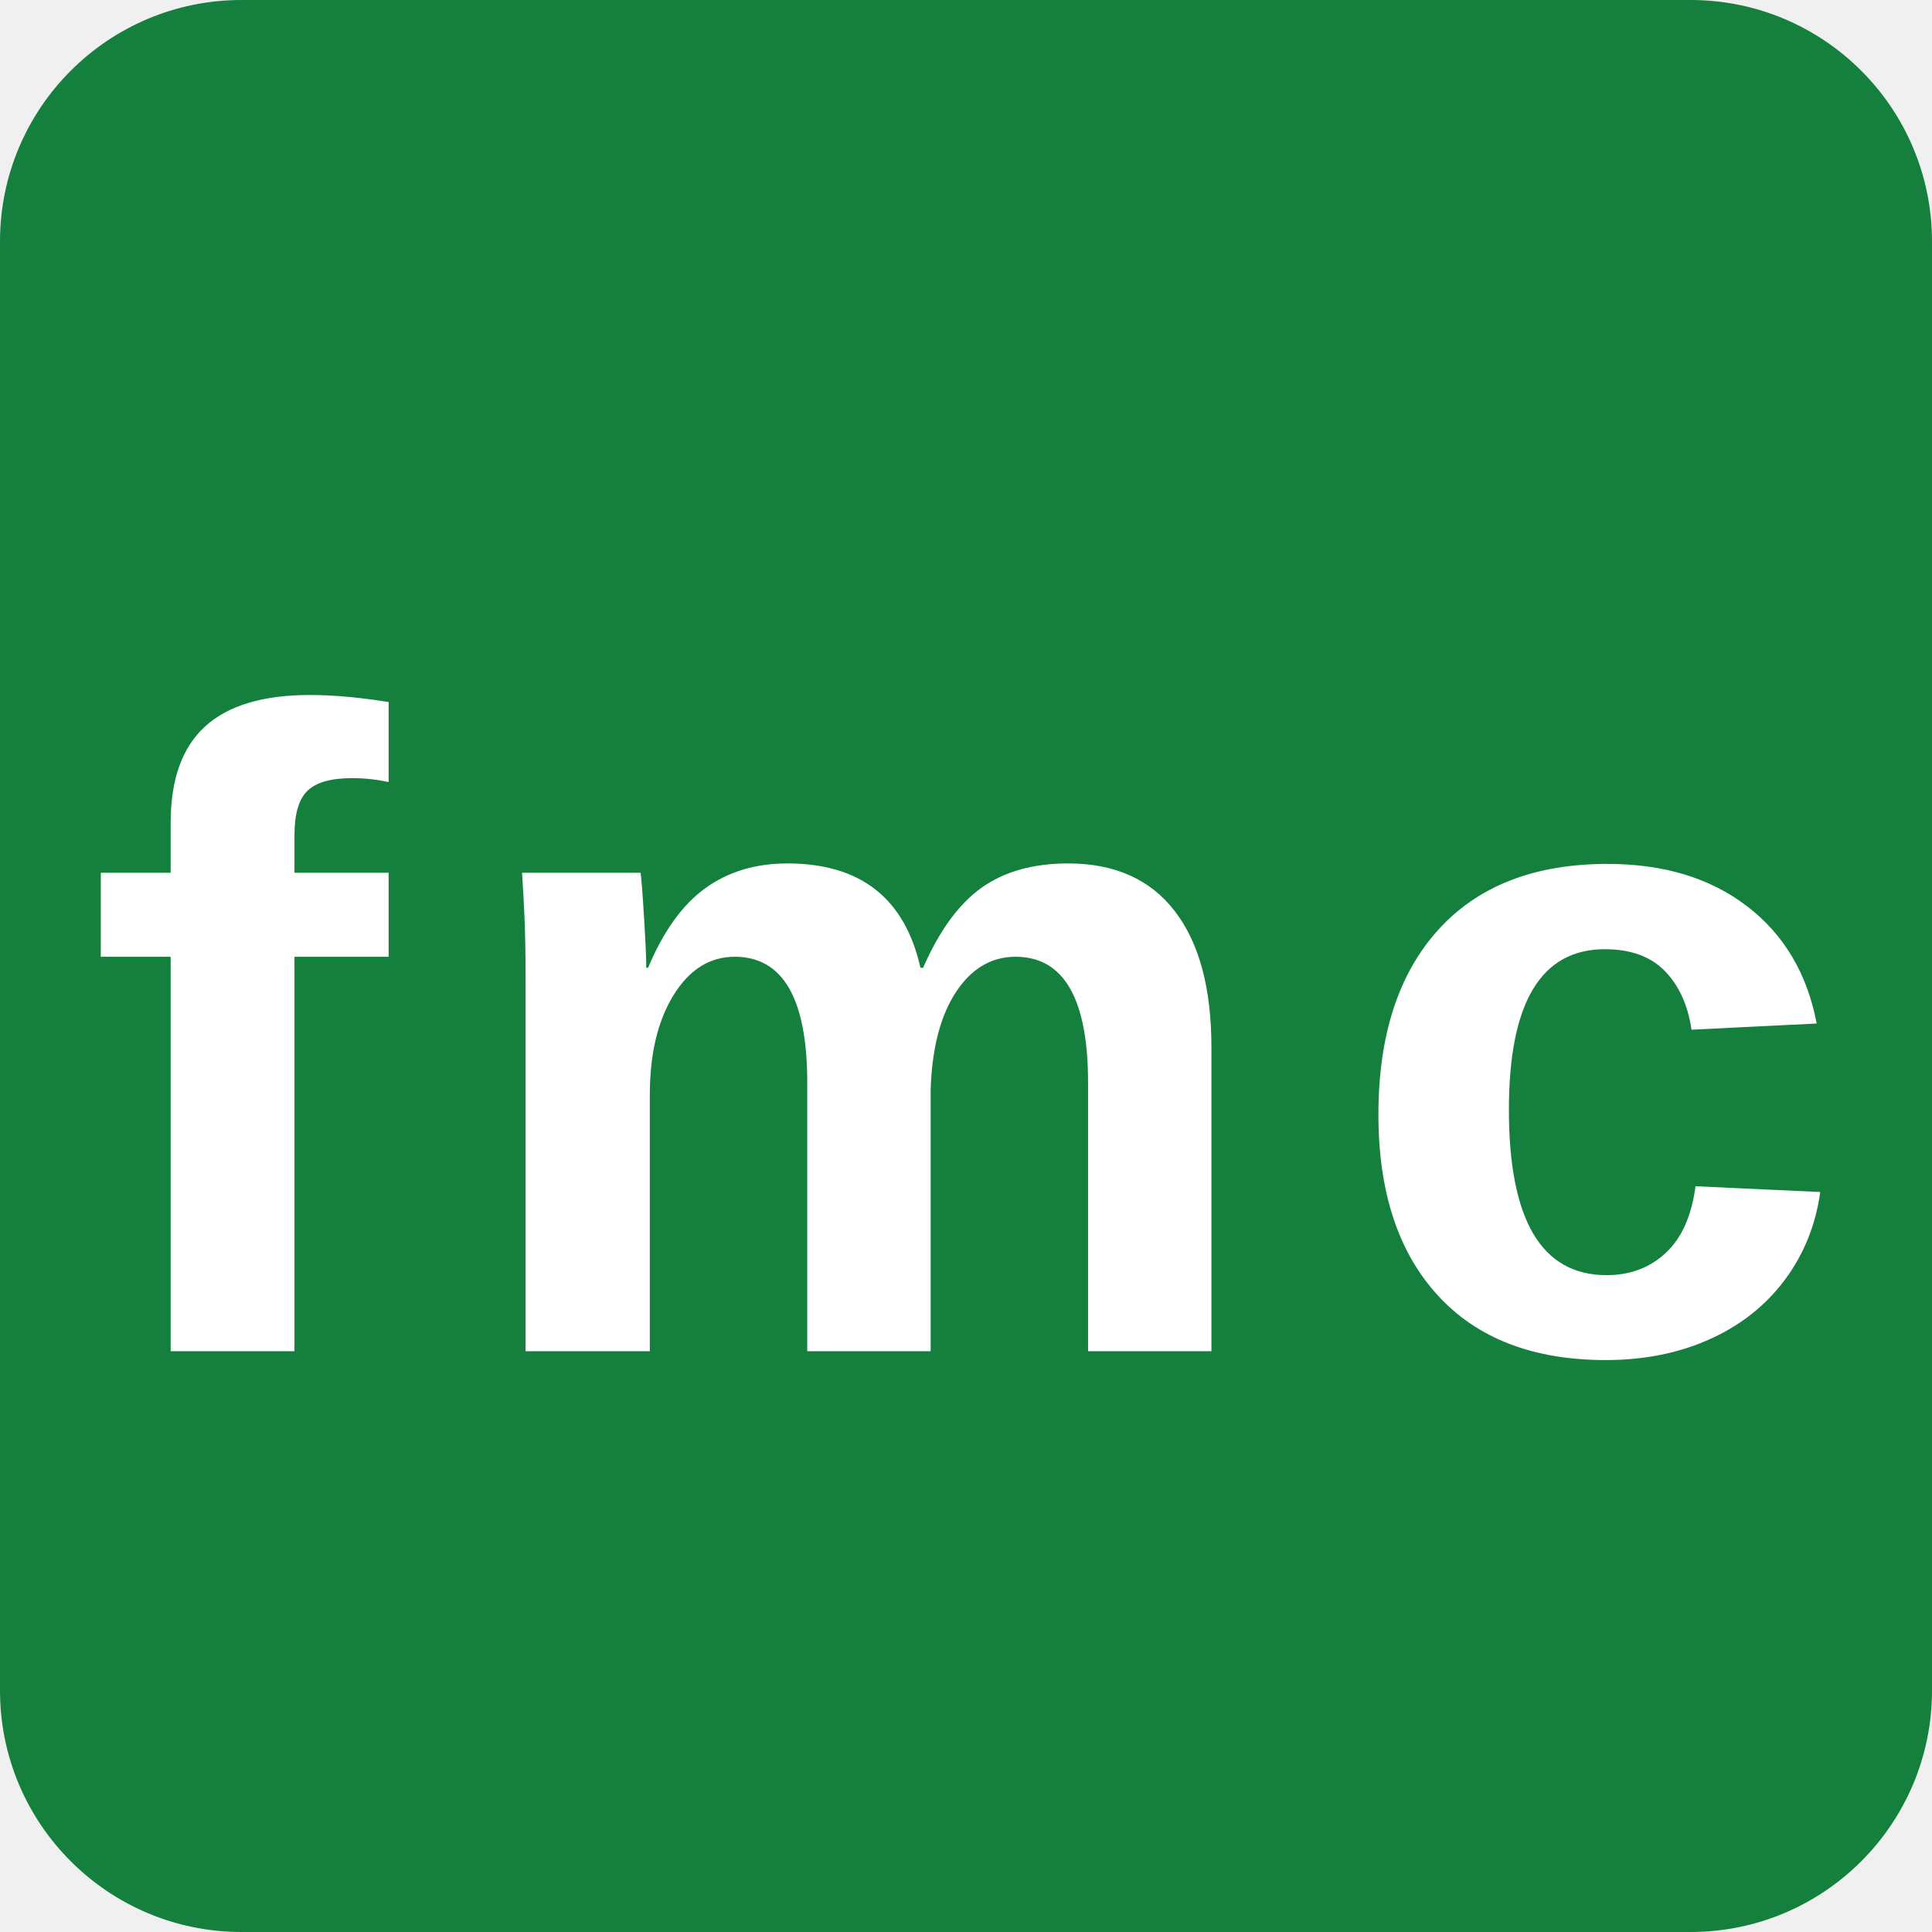
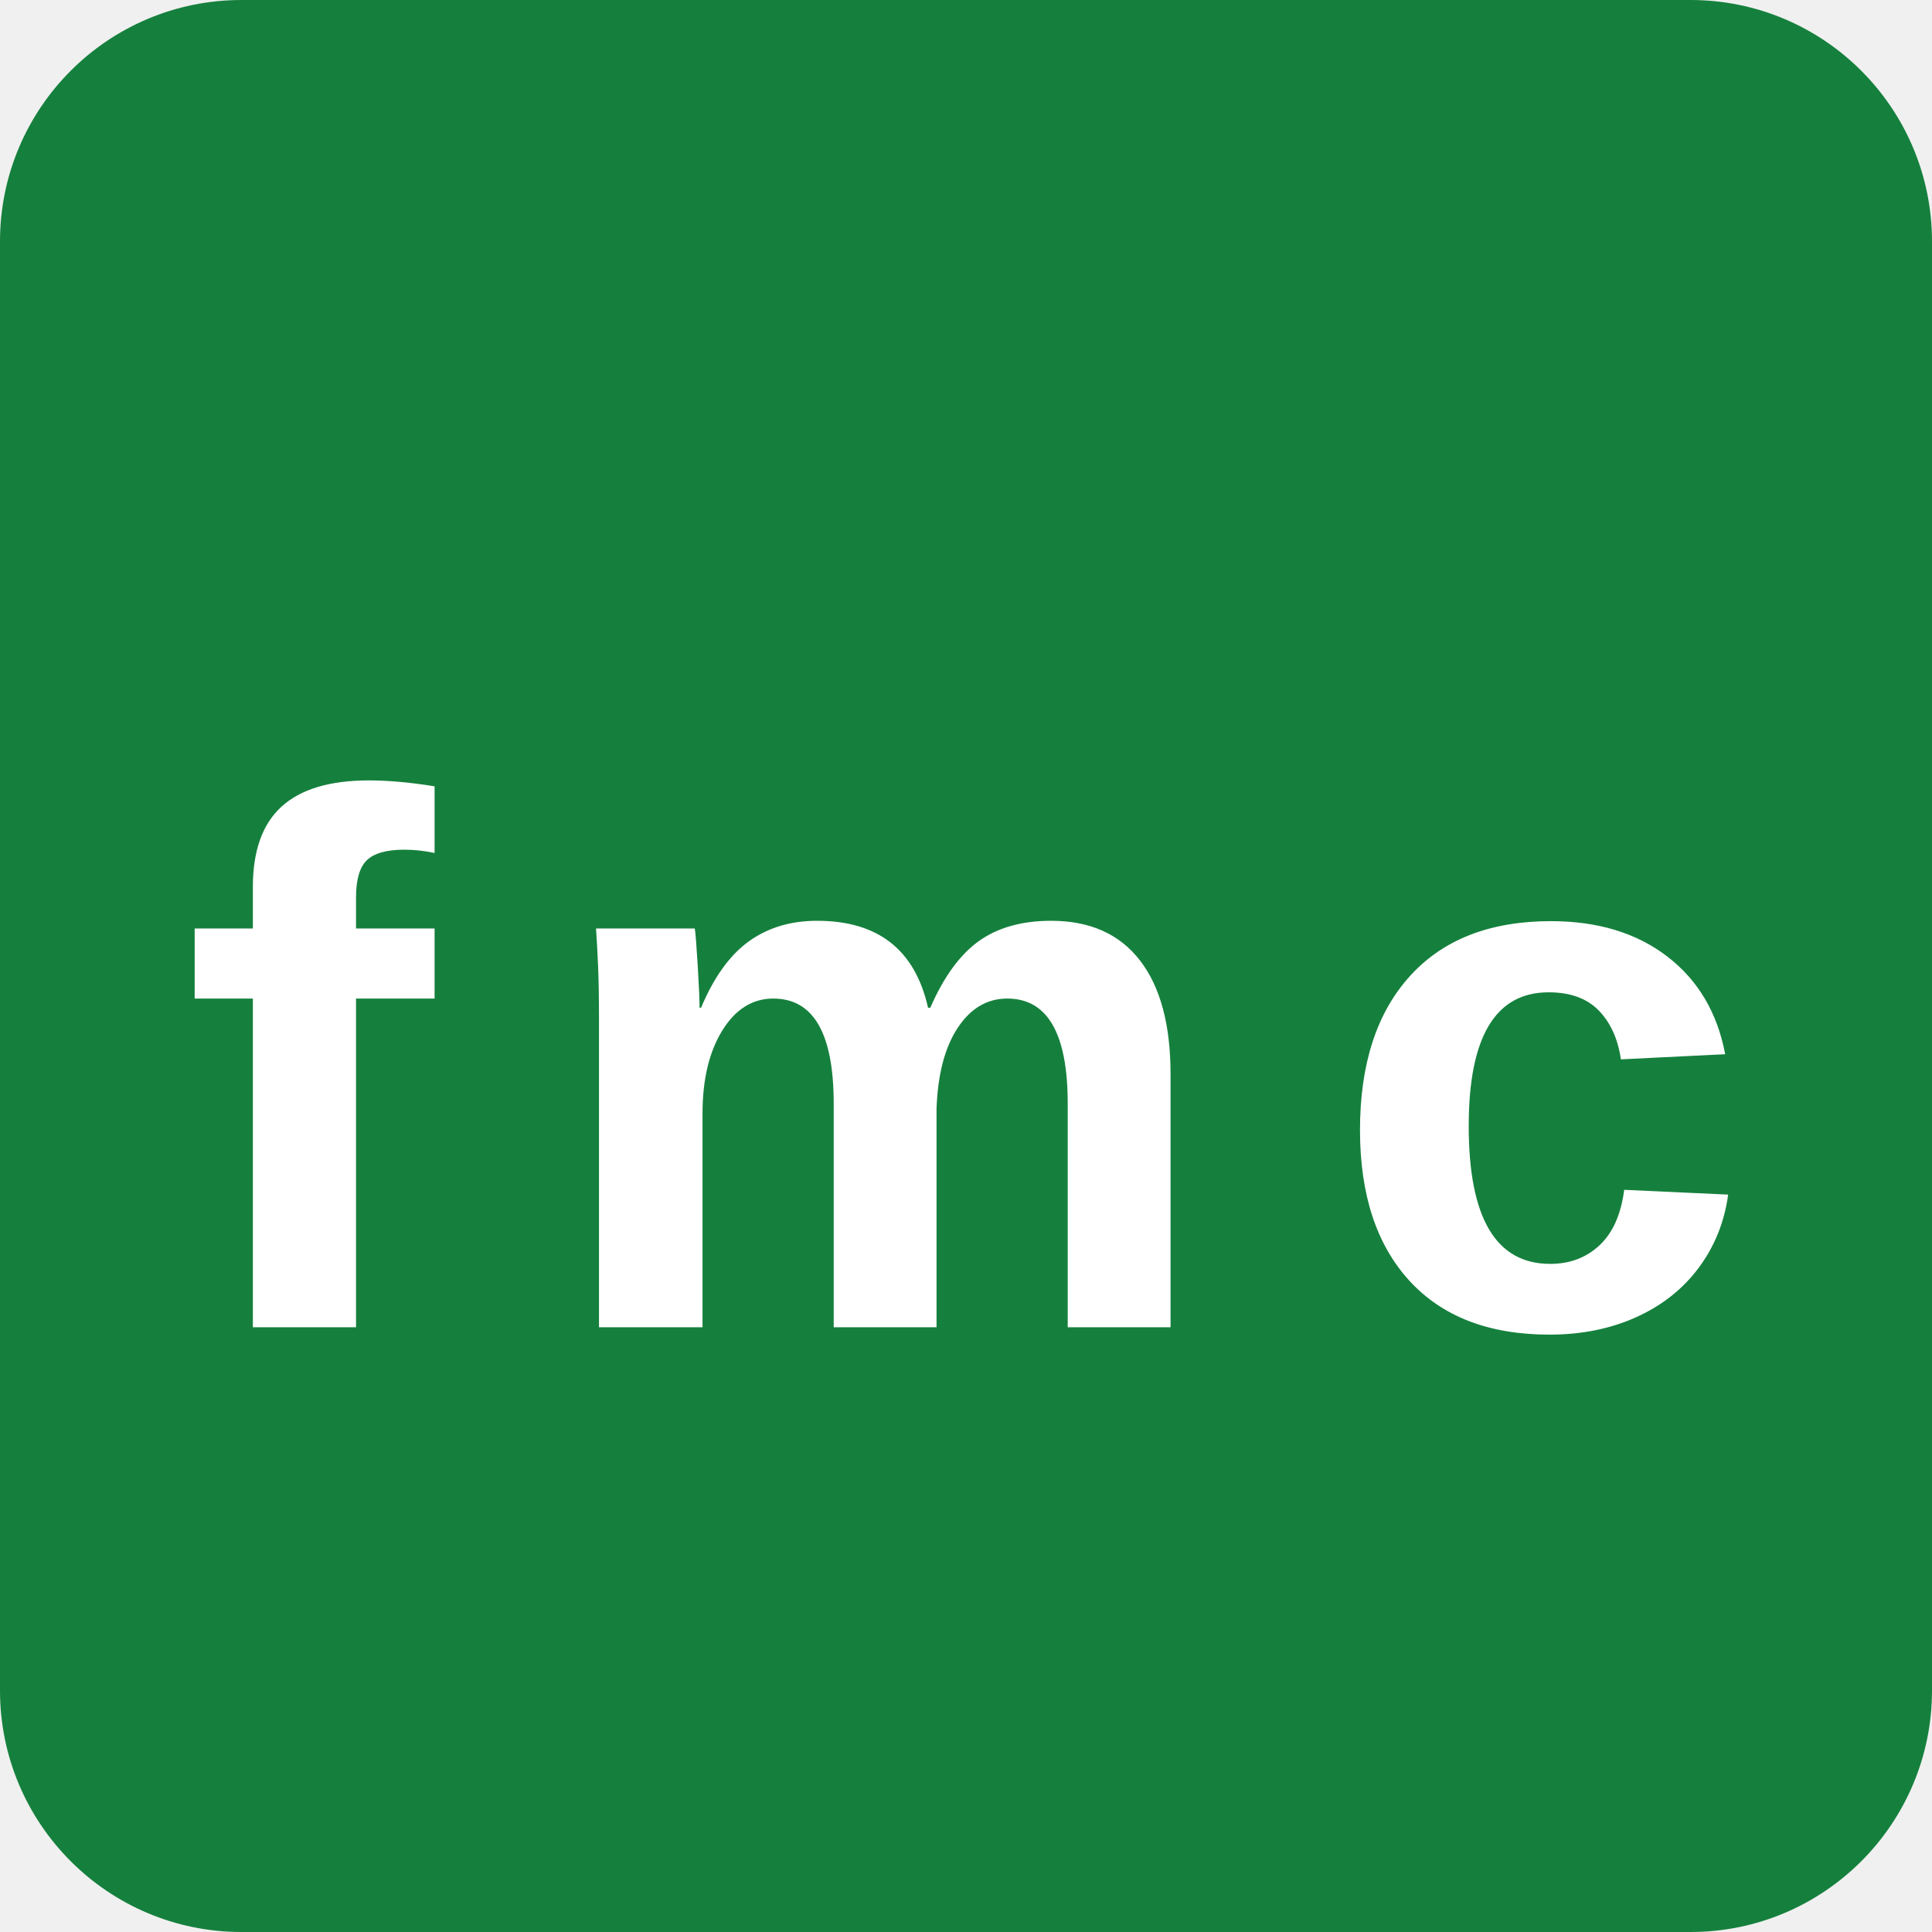
<svg xmlns="http://www.w3.org/2000/svg" width="512" height="512" viewBox="0 0 512 512">
  <rect width="512" height="512" fill="#15803d" rx="64" />
-   <text x="256" y="290" font-family="Arial, sans-serif" font-size="240" font-weight="bold" font-style="normal" fill="#ffffff" text-anchor="middle" dominant-baseline="middle" letter-spacing="20">fmc</text>
+   <text x="256" y="295" font-family="Arial, sans-serif" font-size="200" font-weight="bold" font-style="normal" fill="#ffffff" text-anchor="middle" dominant-baseline="middle" letter-spacing="30">fmc</text>
</svg>
